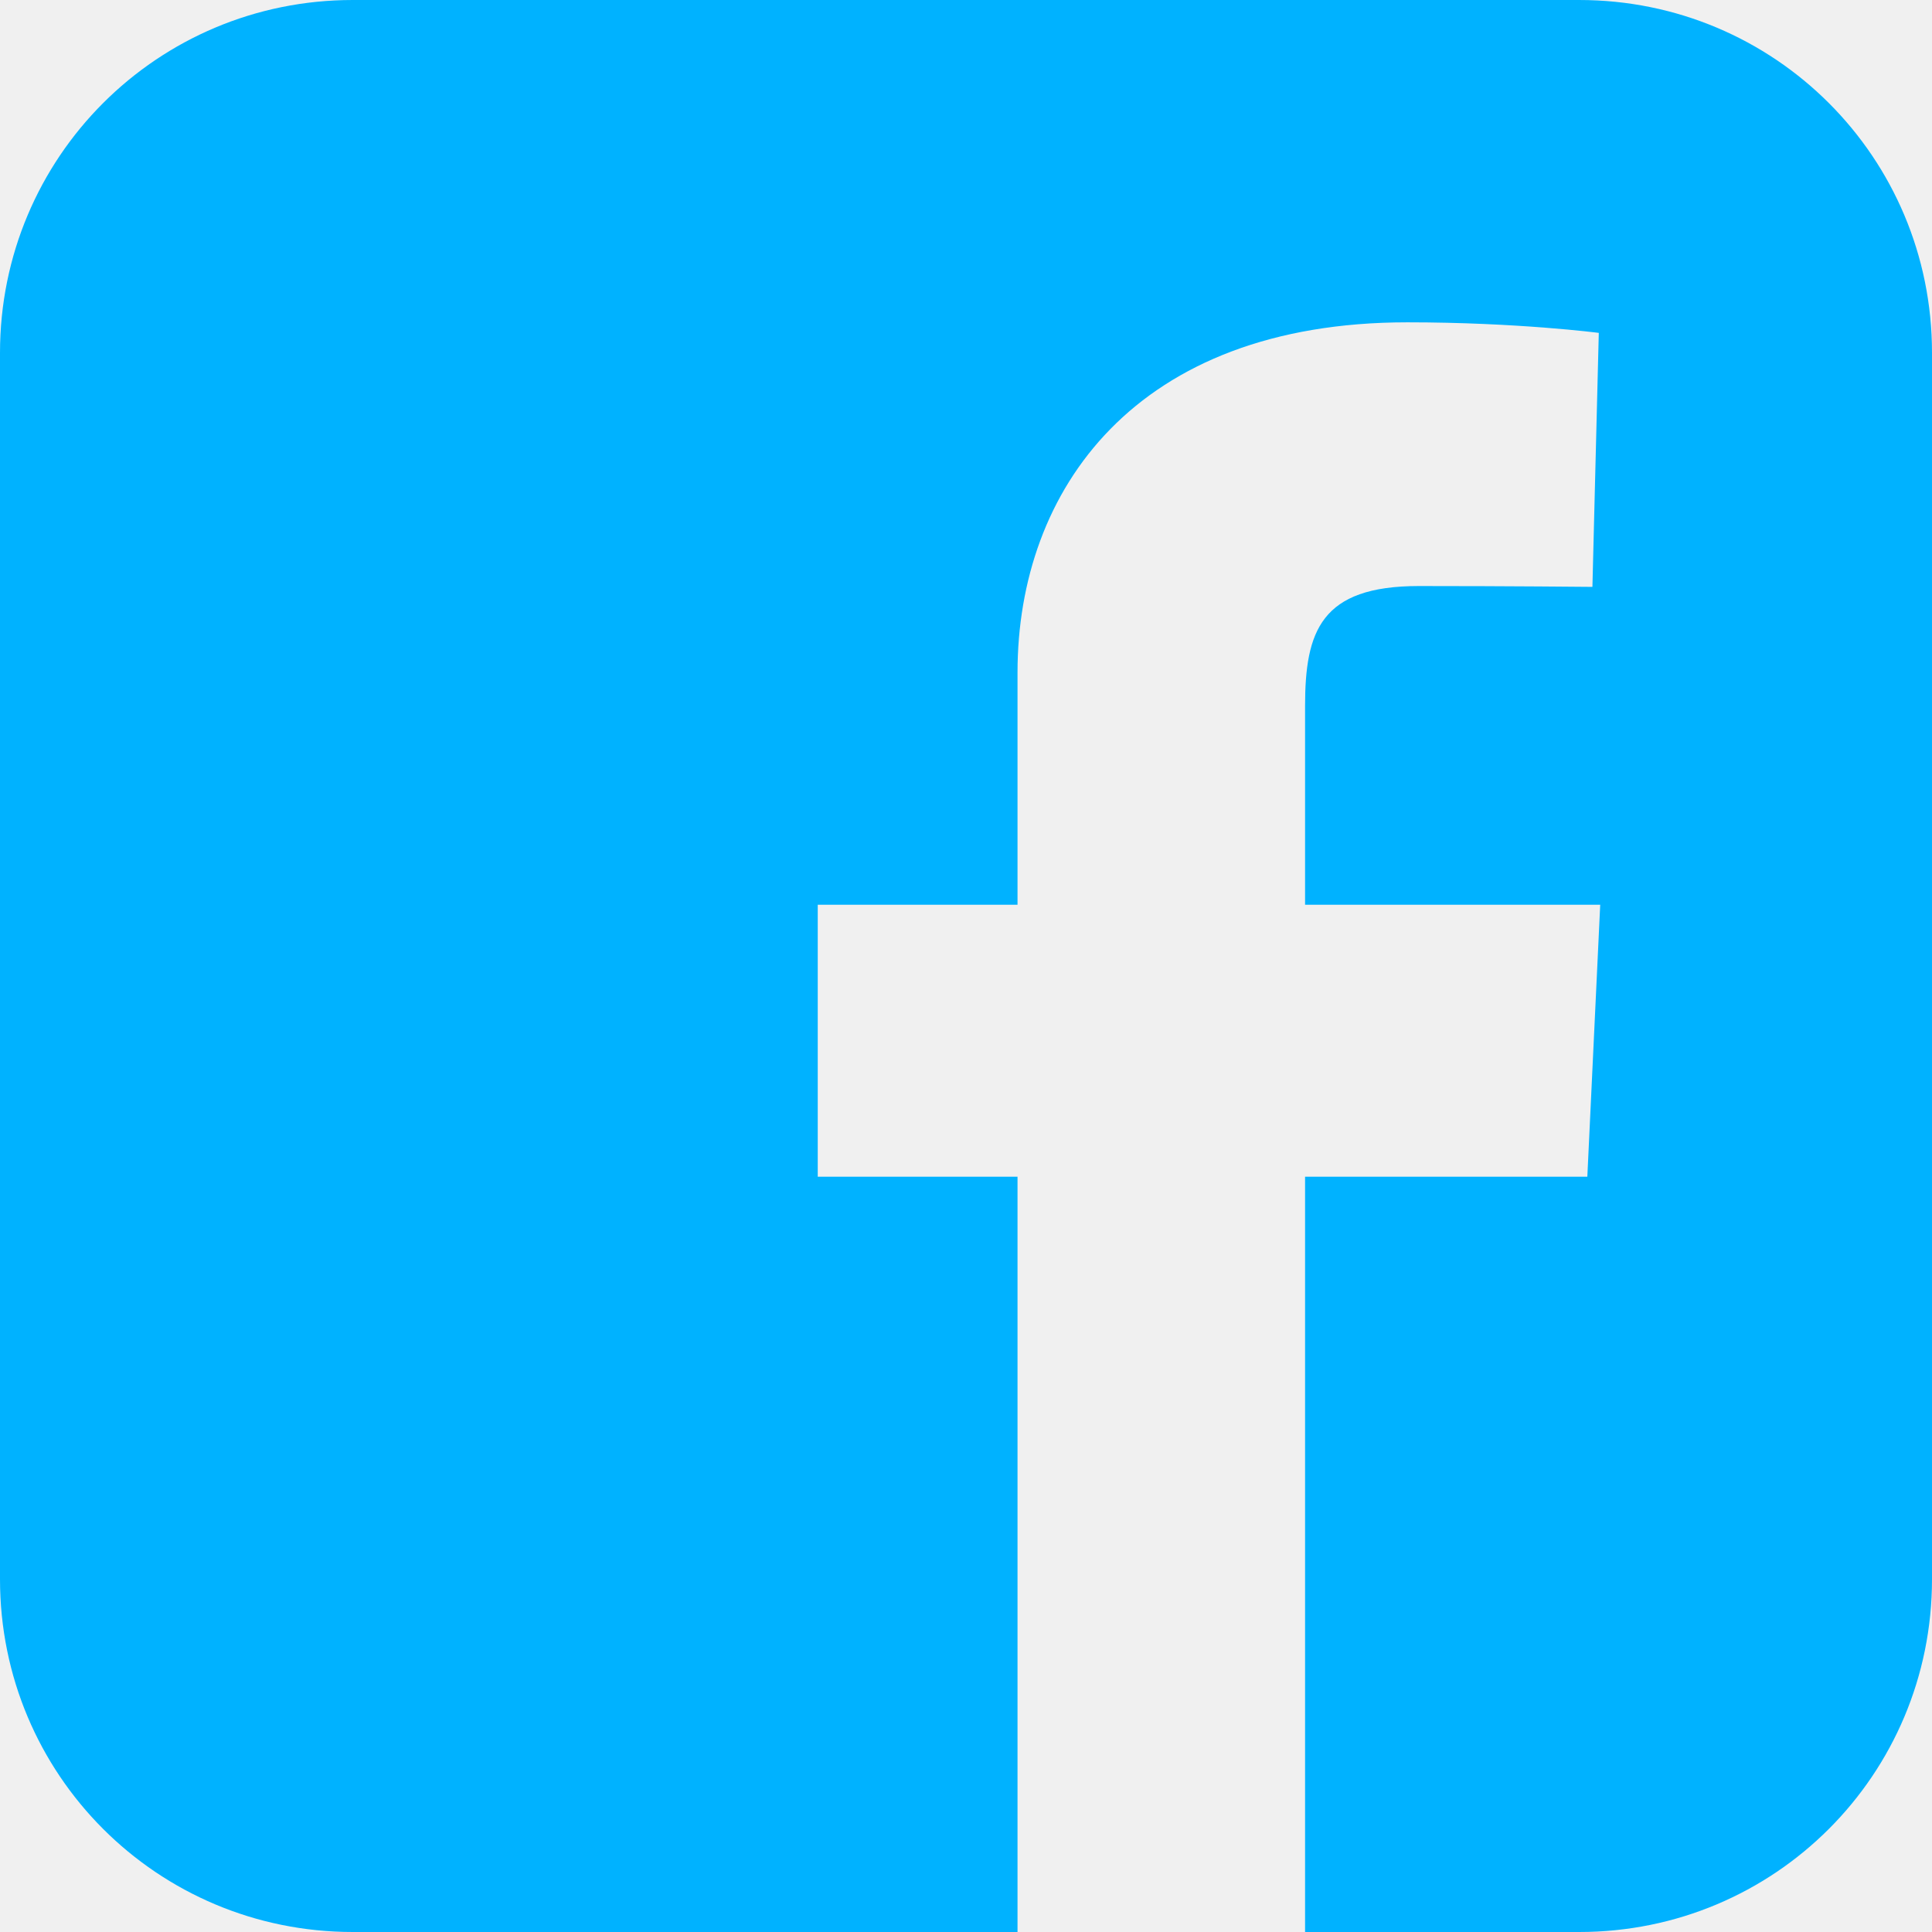
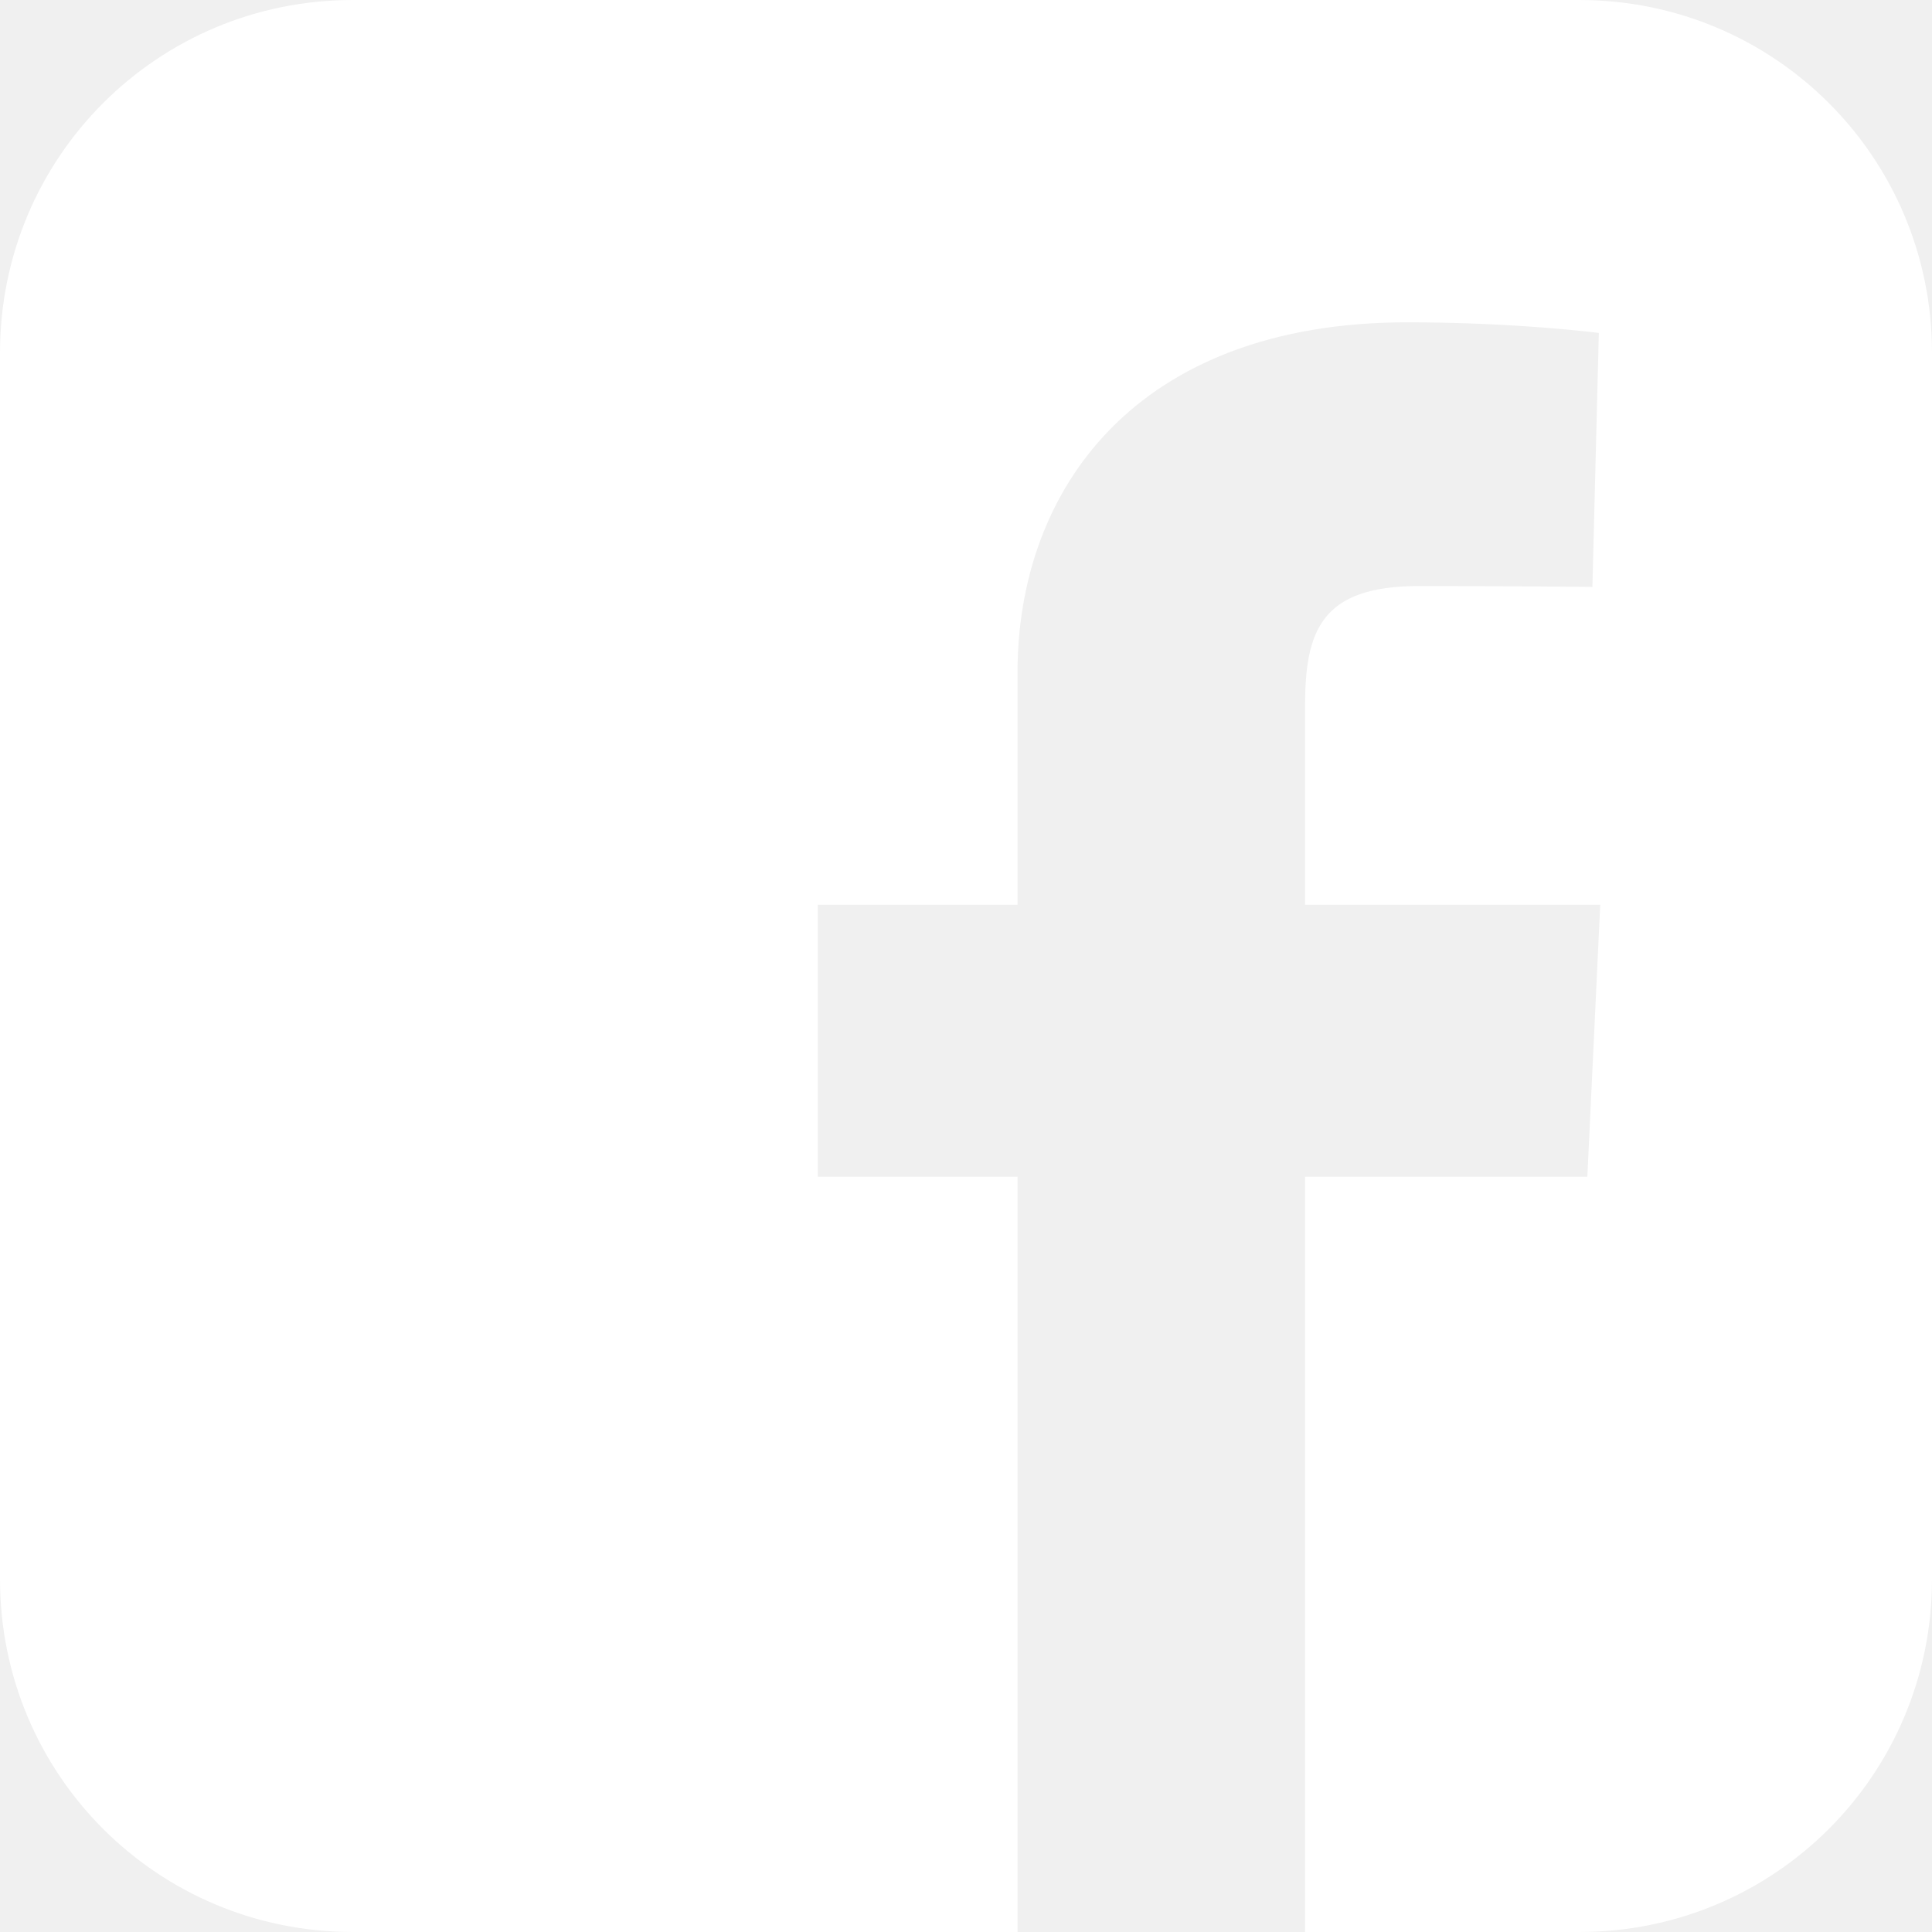
- <svg xmlns="http://www.w3.org/2000/svg" width="30" height="30" viewBox="0 0 30 30" fill="none">
-   <path d="M5.478 0C2.443 0 0 2.443 0 5.478V24.522C0 27.557 2.443 30 5.478 30H15.8V18.272H12.698V14.049H15.8V10.442C15.8 7.608 17.632 5.005 21.853 5.005C23.562 5.005 24.826 5.169 24.826 5.169L24.727 9.113C24.727 9.113 23.438 9.1 22.031 9.1C20.509 9.1 20.265 9.802 20.265 10.966V14.049H24.848L24.648 18.272H20.265V30H24.522C27.557 30 30 27.557 30 24.522V5.478C30 2.443 27.557 2.99999e-05 24.522 2.99999e-05H5.478L5.478 0Z" fill="#00B2FF" />
+ <svg xmlns="http://www.w3.org/2000/svg" width="18" height="18" viewBox="0 0 18 18" fill="none">
+   <path d="M3.287 0C1.466 0 0 1.466 0 3.287V14.713C0 16.534 1.466 18 3.287 18H9.48V10.963H7.619V8.43H9.48V6.265C9.48 4.565 10.579 3.003 13.112 3.003C14.137 3.003 14.896 3.102 14.896 3.102L14.836 5.468C14.836 5.468 14.063 5.46 13.219 5.46C12.305 5.46 12.159 5.881 12.159 6.58V8.43H14.909L14.789 10.963H12.159V18H14.713C16.534 18 18 16.534 18 14.713V3.287C18 1.466 16.534 1.8e-05 14.713 1.8e-05H3.287L3.287 0Z" fill="white" />
</svg>
